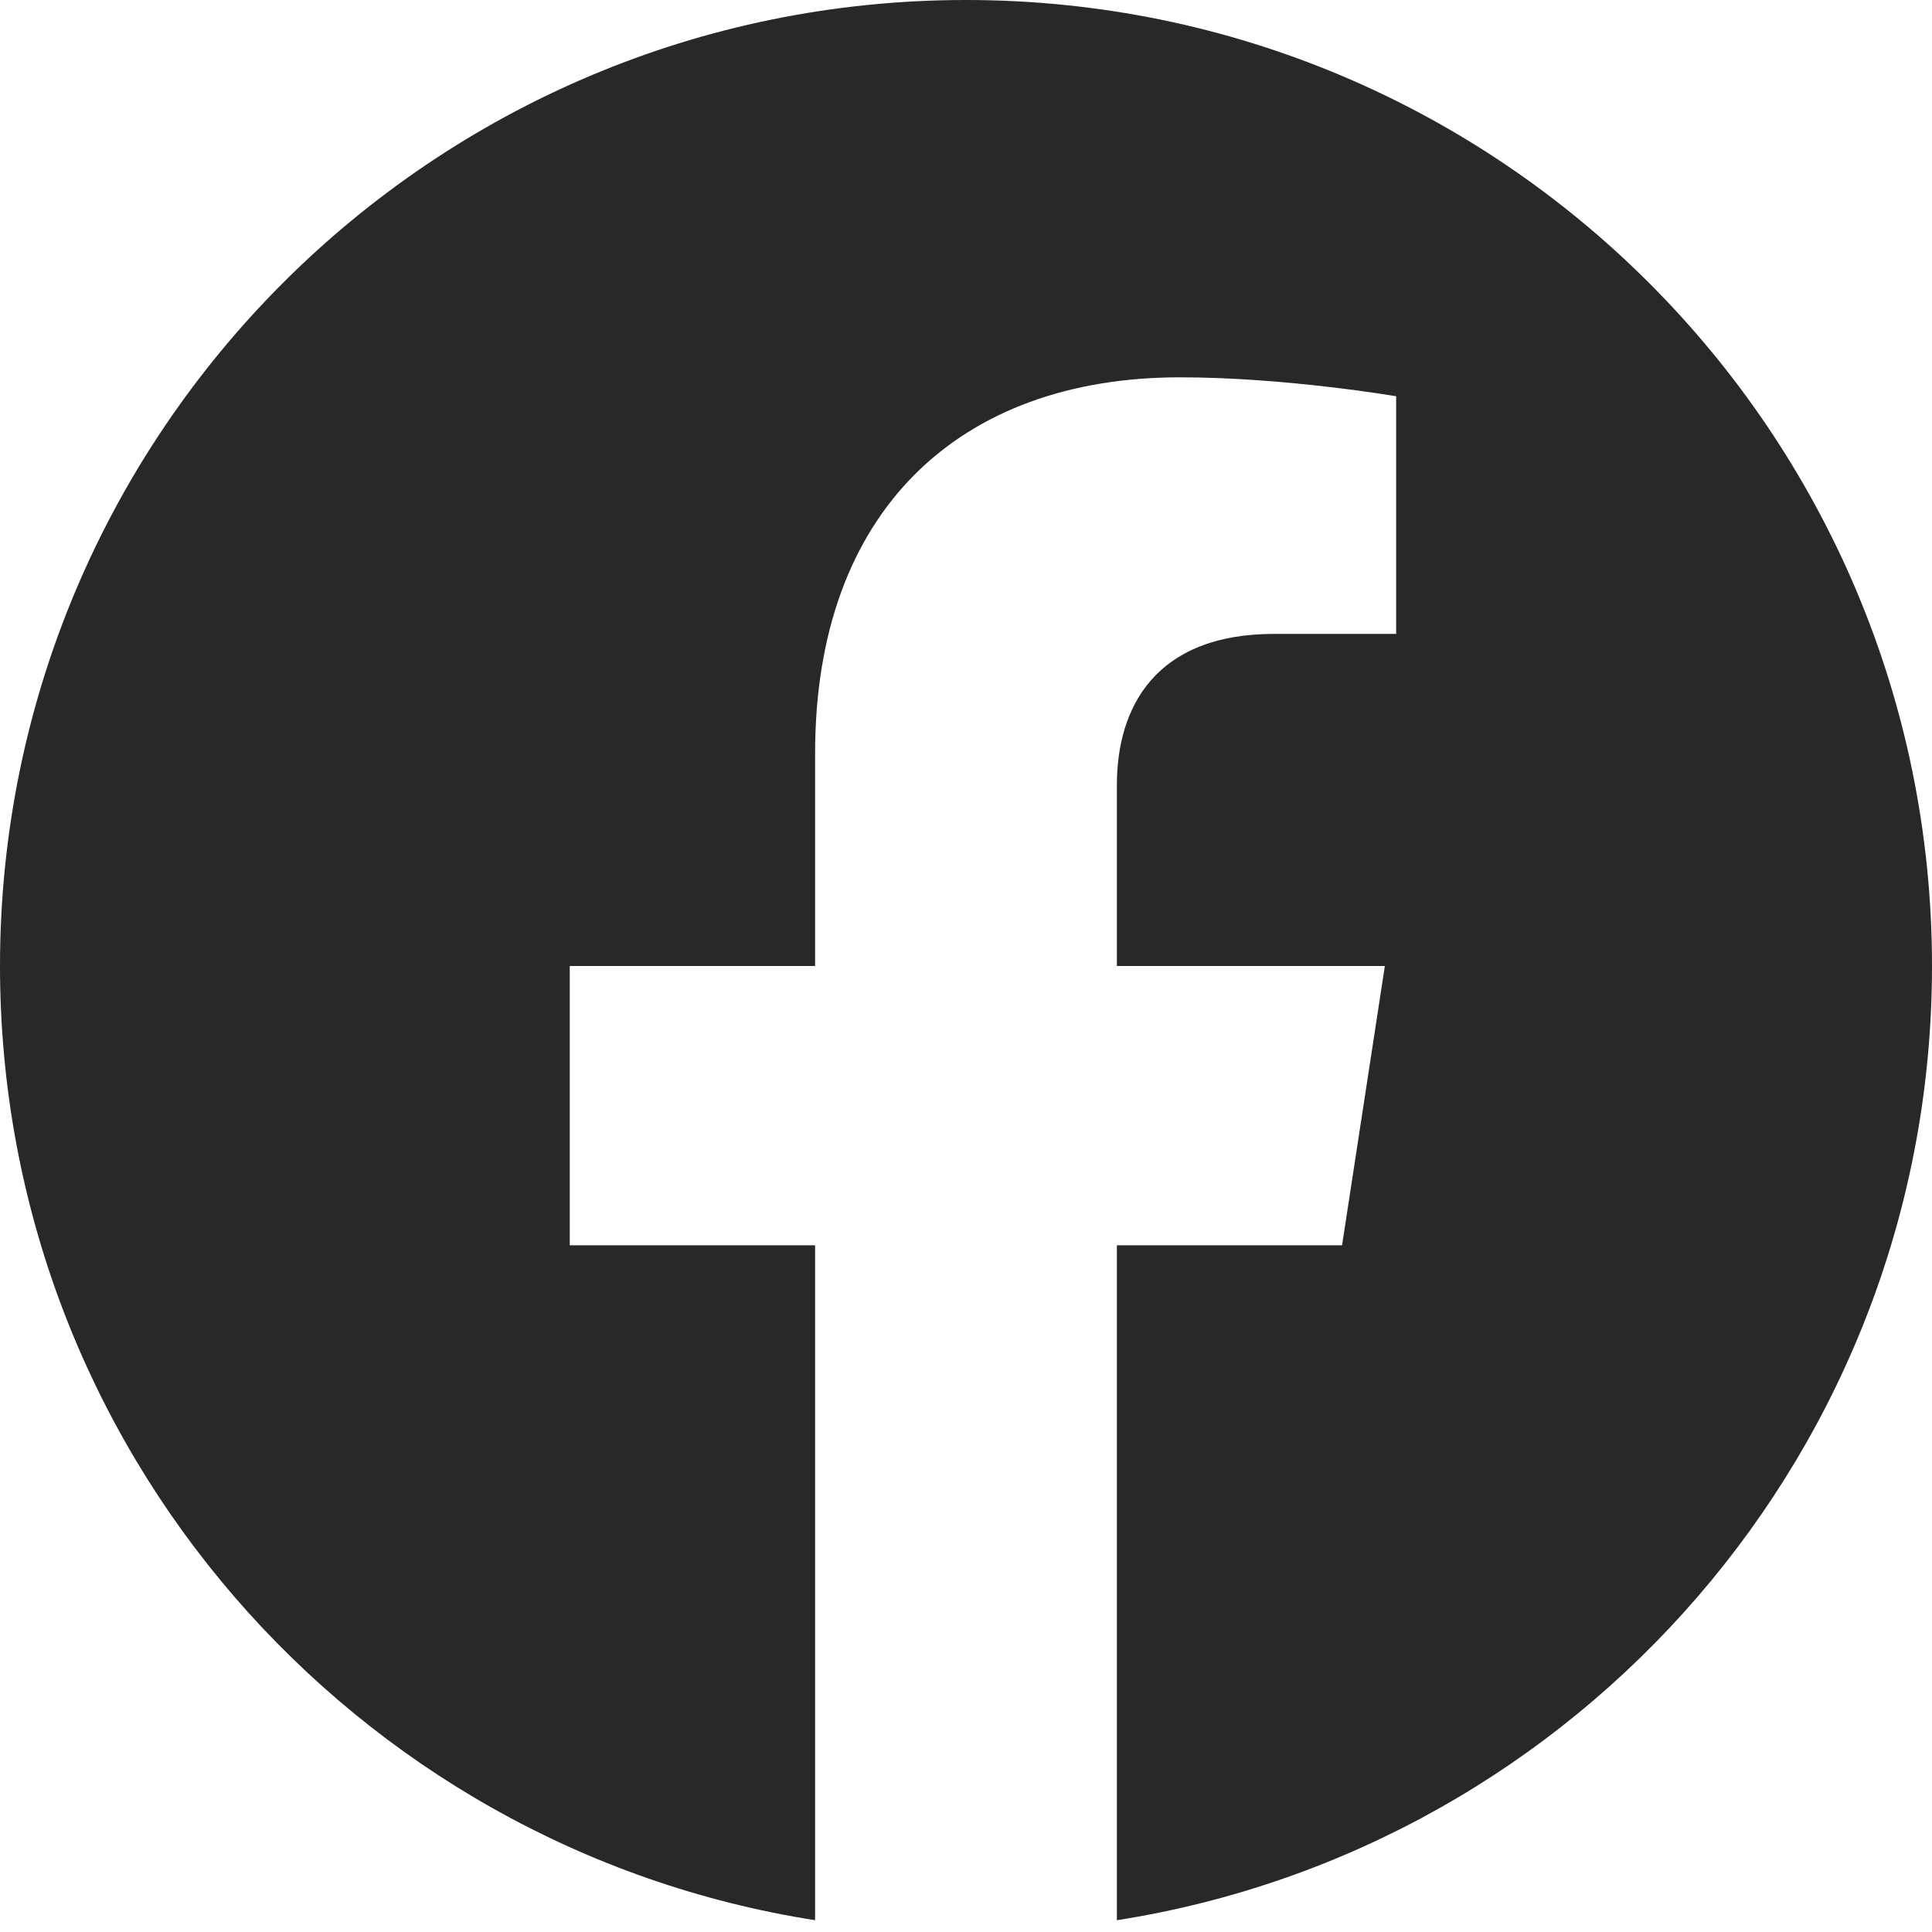
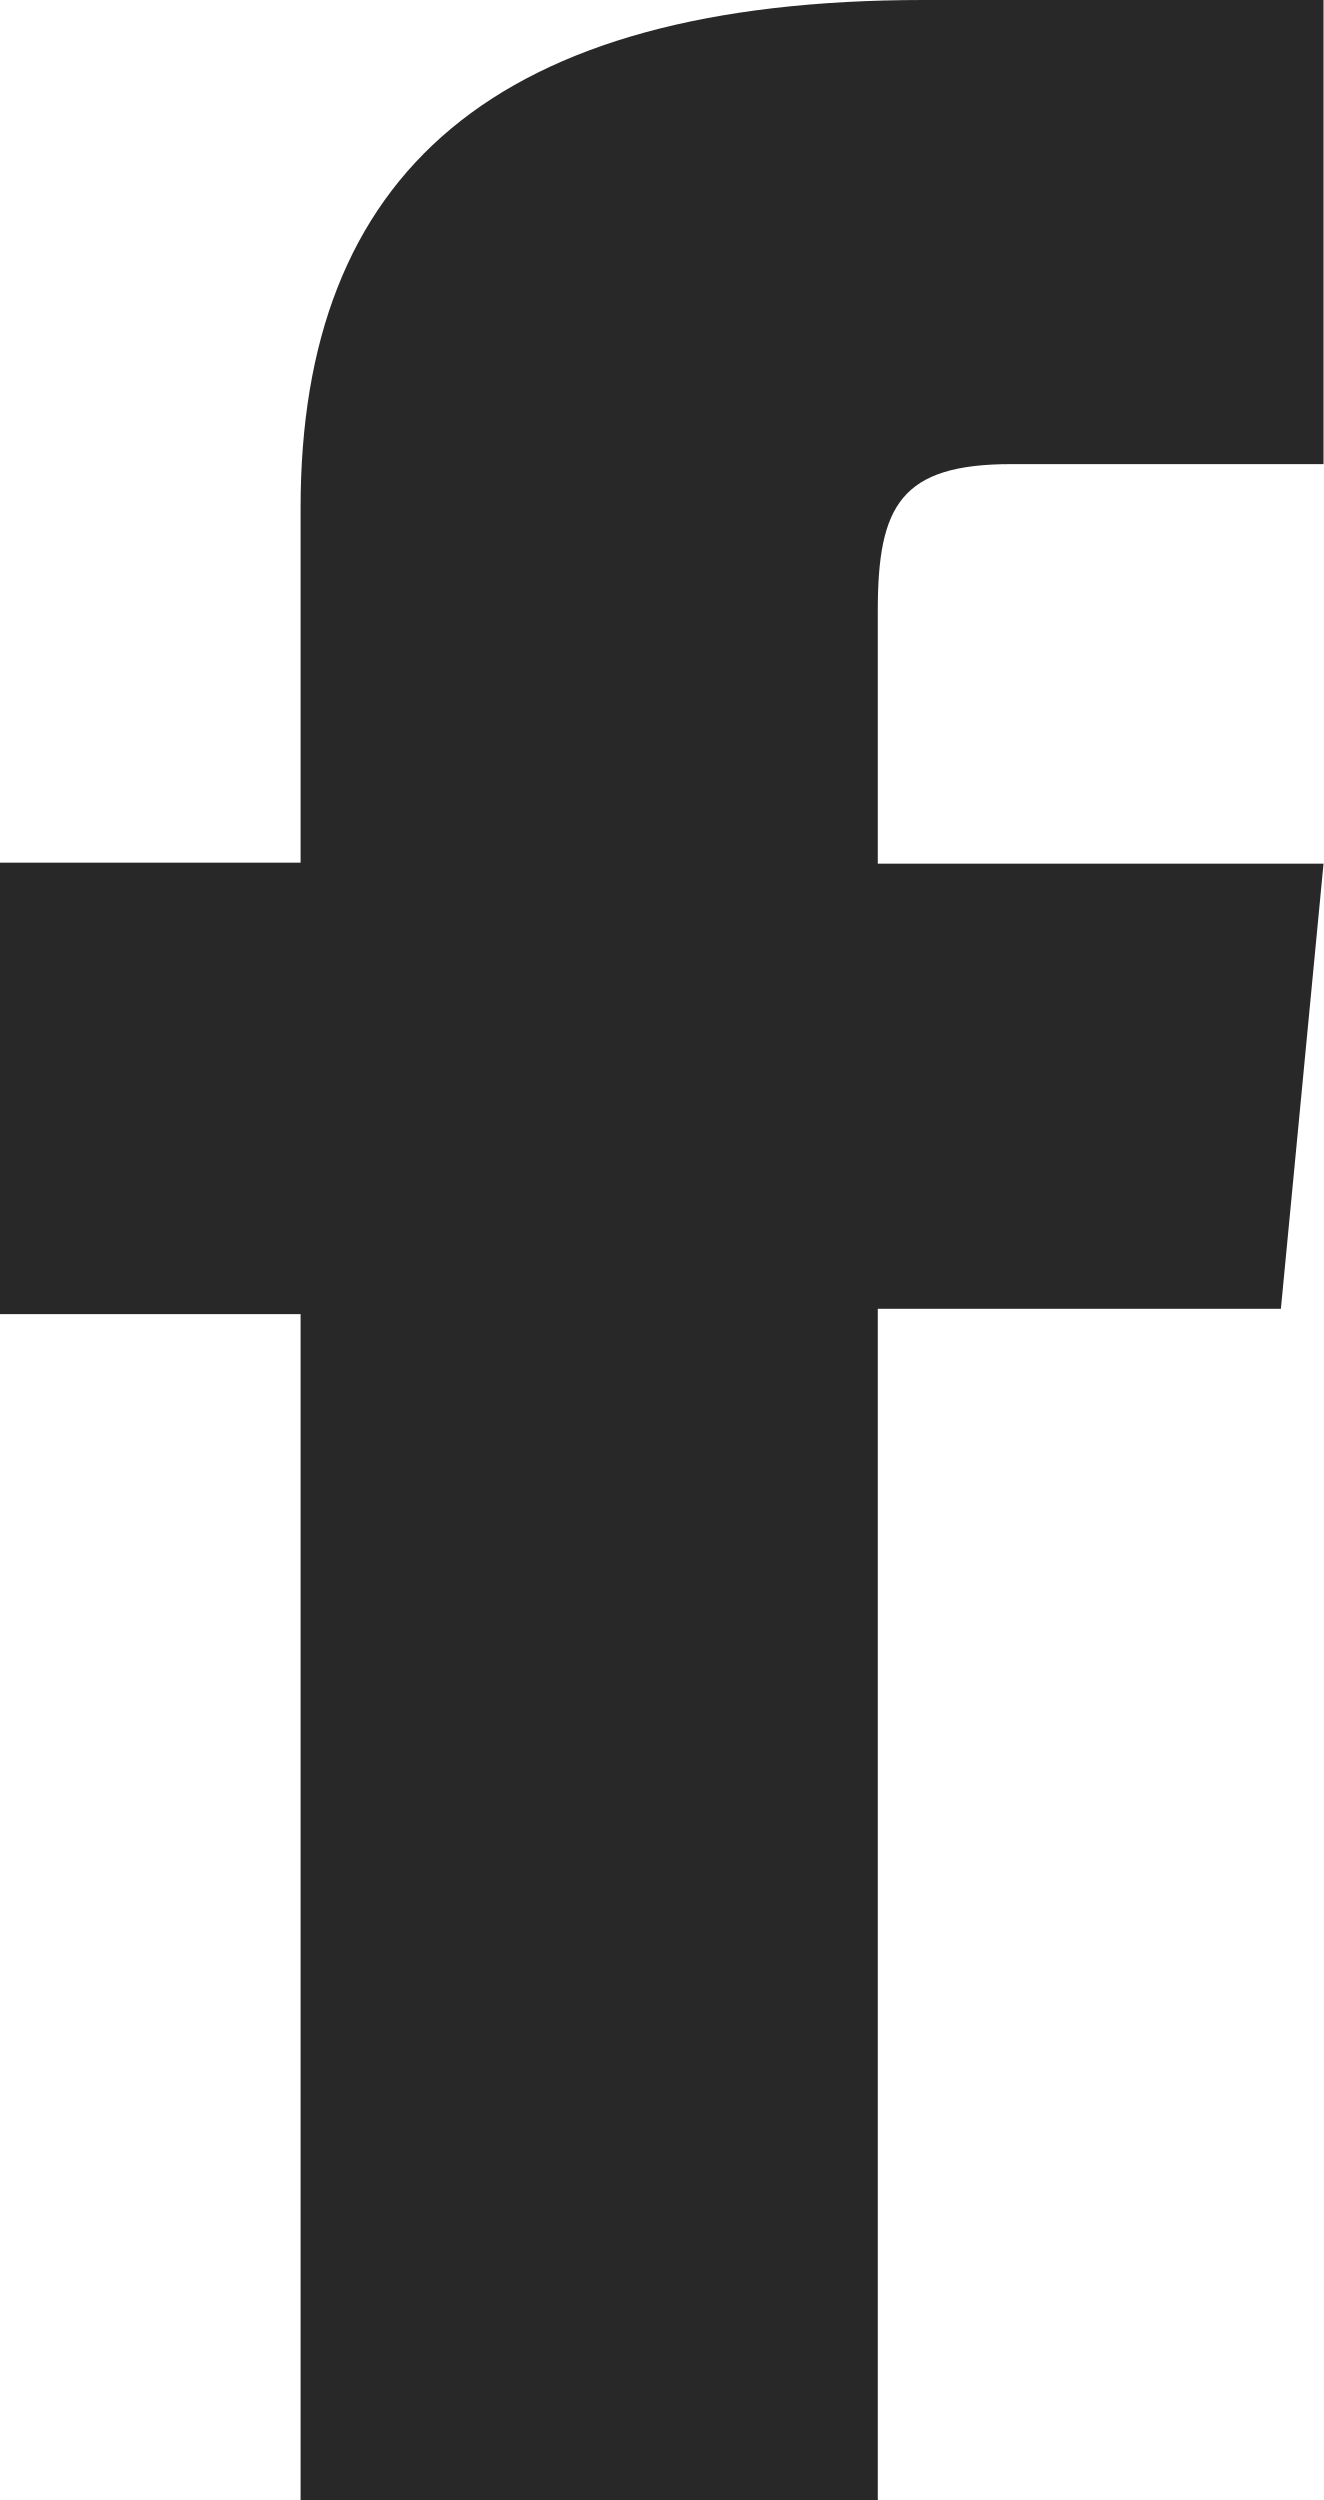
- <svg xmlns="http://www.w3.org/2000/svg" width="20" height="20" viewBox="0 0 20 20" fill="none">
-   <path d="M20 10C20 4.477 15.523 0 10 0C4.477 0 0 4.477 0 10C0 14.991 3.657 19.128 8.438 19.878V12.891H5.898V10H8.438V7.797C8.438 5.291 9.93 3.906 12.215 3.906C13.308 3.906 14.453 4.102 14.453 4.102V6.562H13.192C11.95 6.562 11.562 7.333 11.562 8.125V10H14.336L13.893 12.891H11.562V19.878C16.343 19.128 20 14.991 20 10Z" fill="#282828" />
+ <svg xmlns="http://www.w3.org/2000/svg" width="9" height="17" viewBox="0 0 9 17" fill="none">
+   <path d="M2.044 17H5.969V8.9H8.71L9 5.873H5.969V4.151C5.969 3.438 6.125 3.156 6.877 3.156H9V0H6.282C3.36 0 2.044 1.182 2.044 3.452V5.866H0V8.936H2.044V17Z" fill="#282828" />
</svg>
